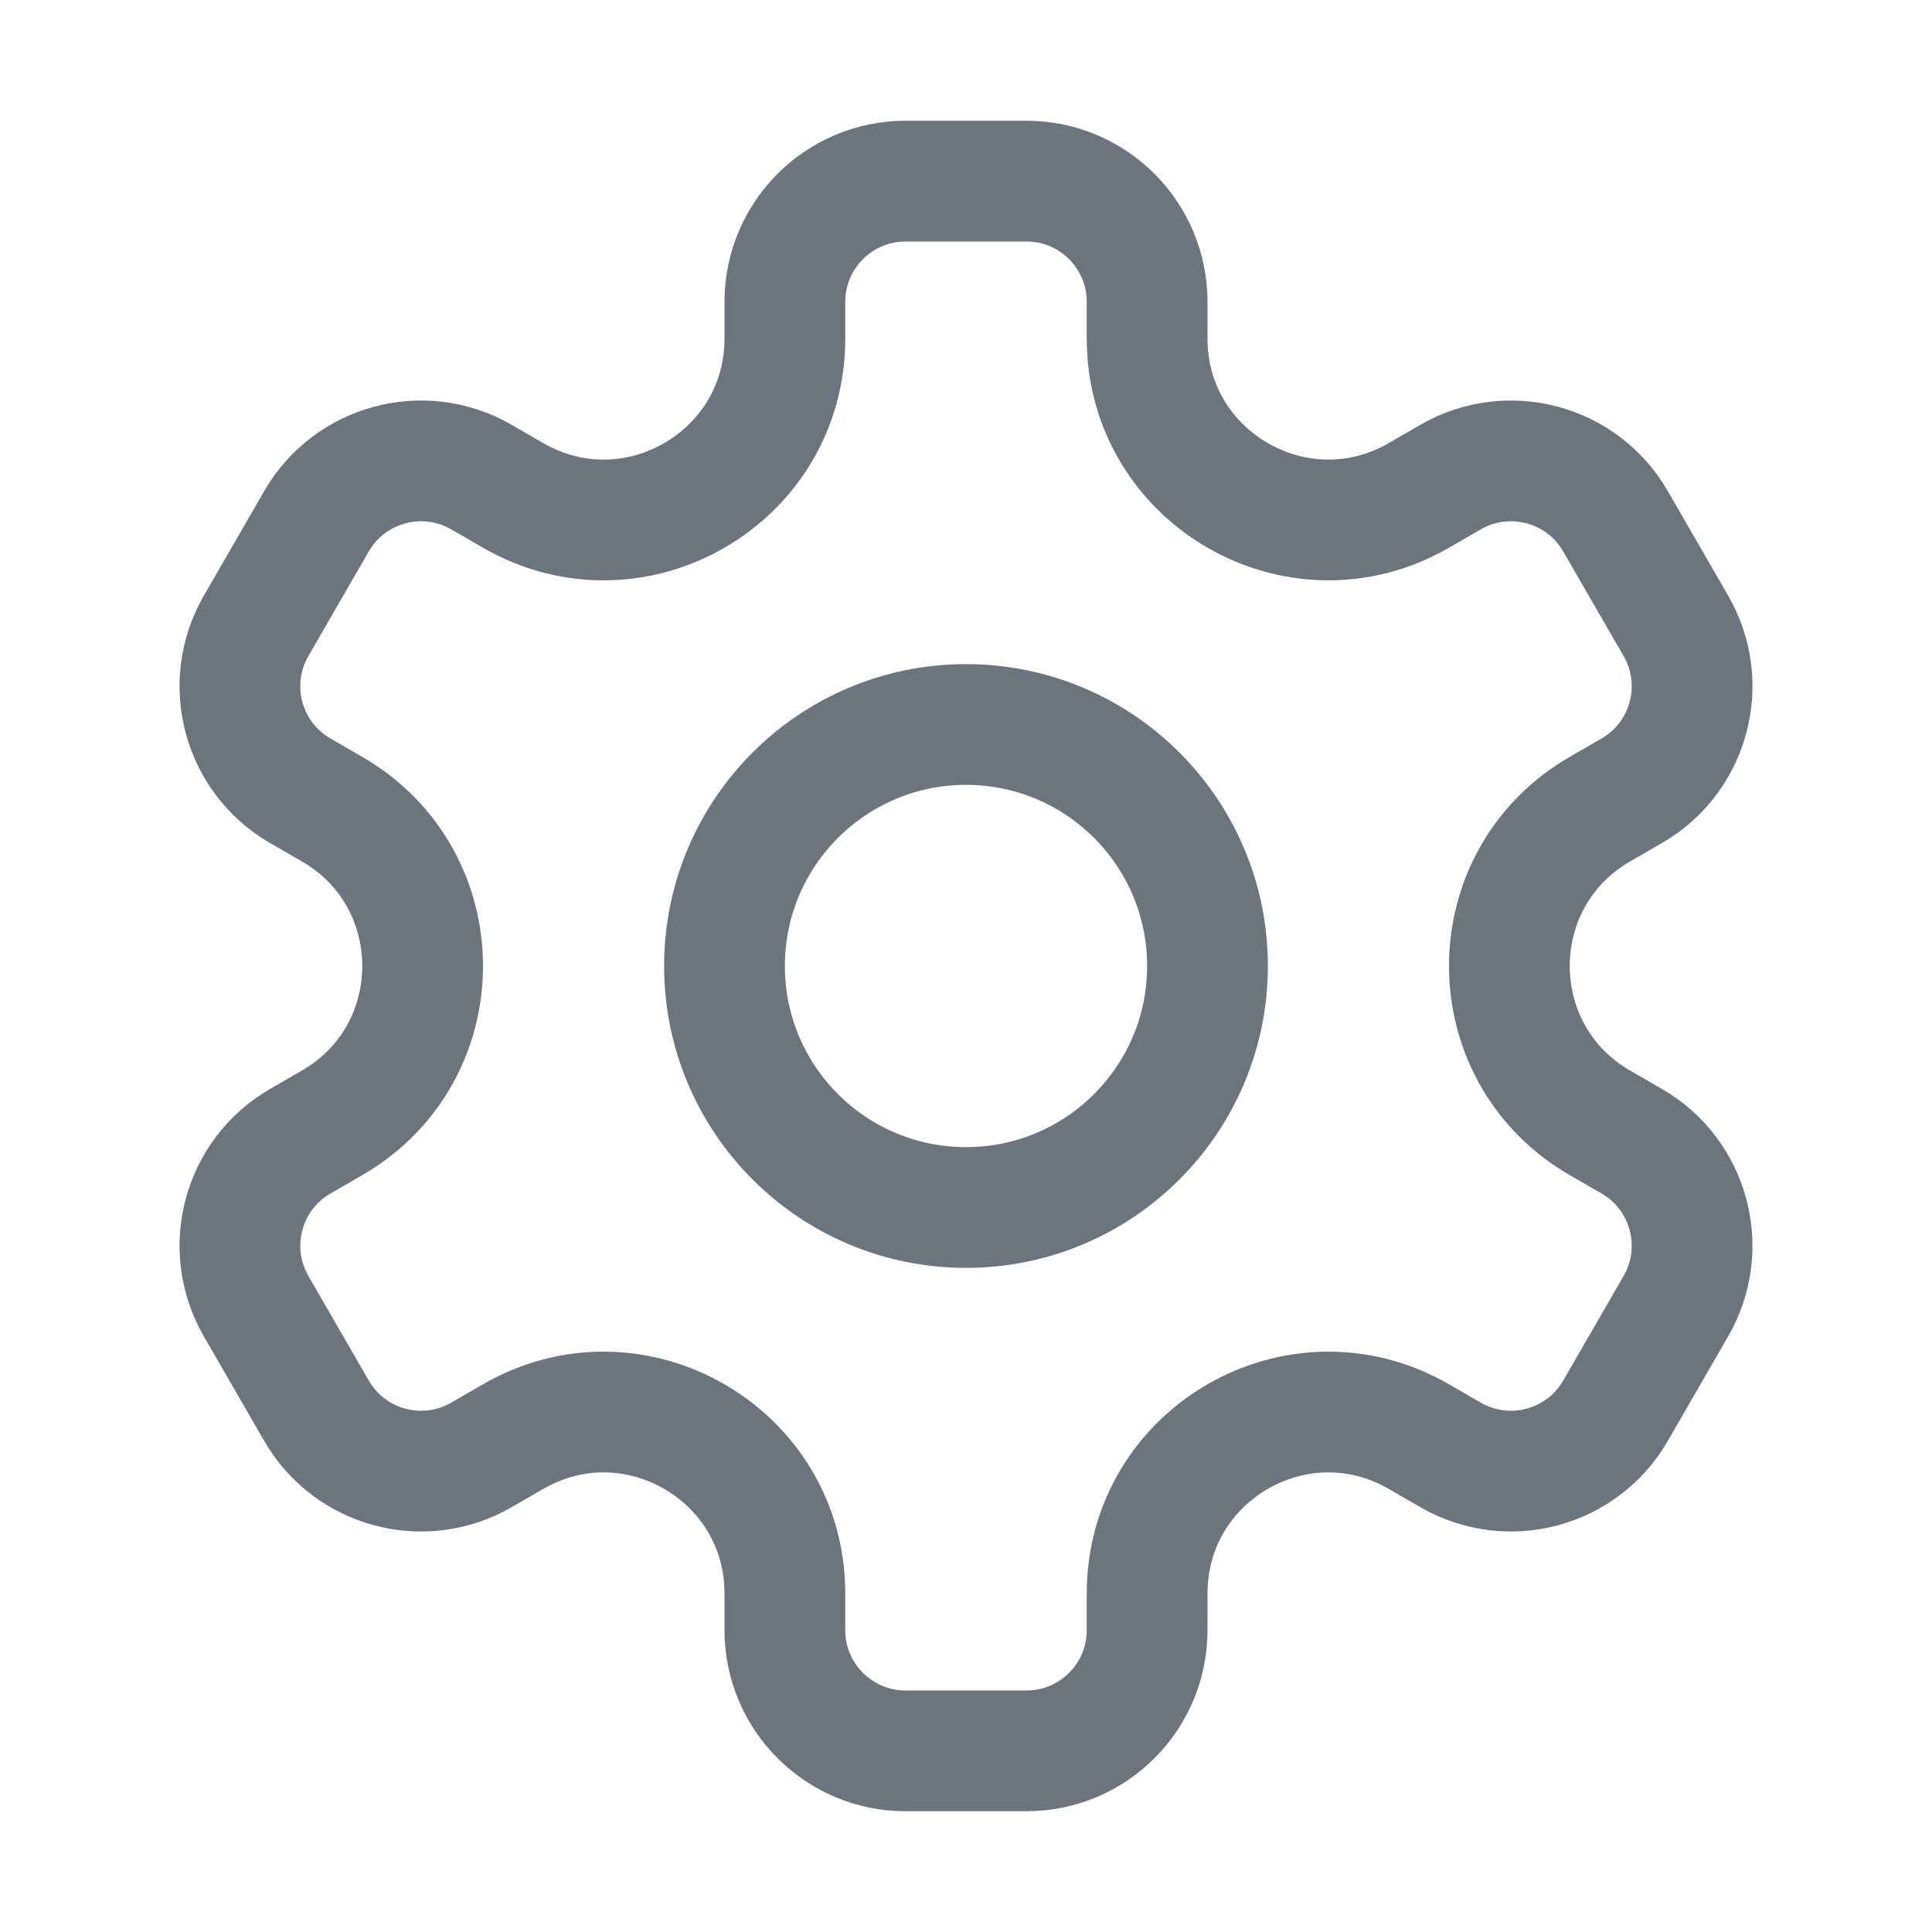
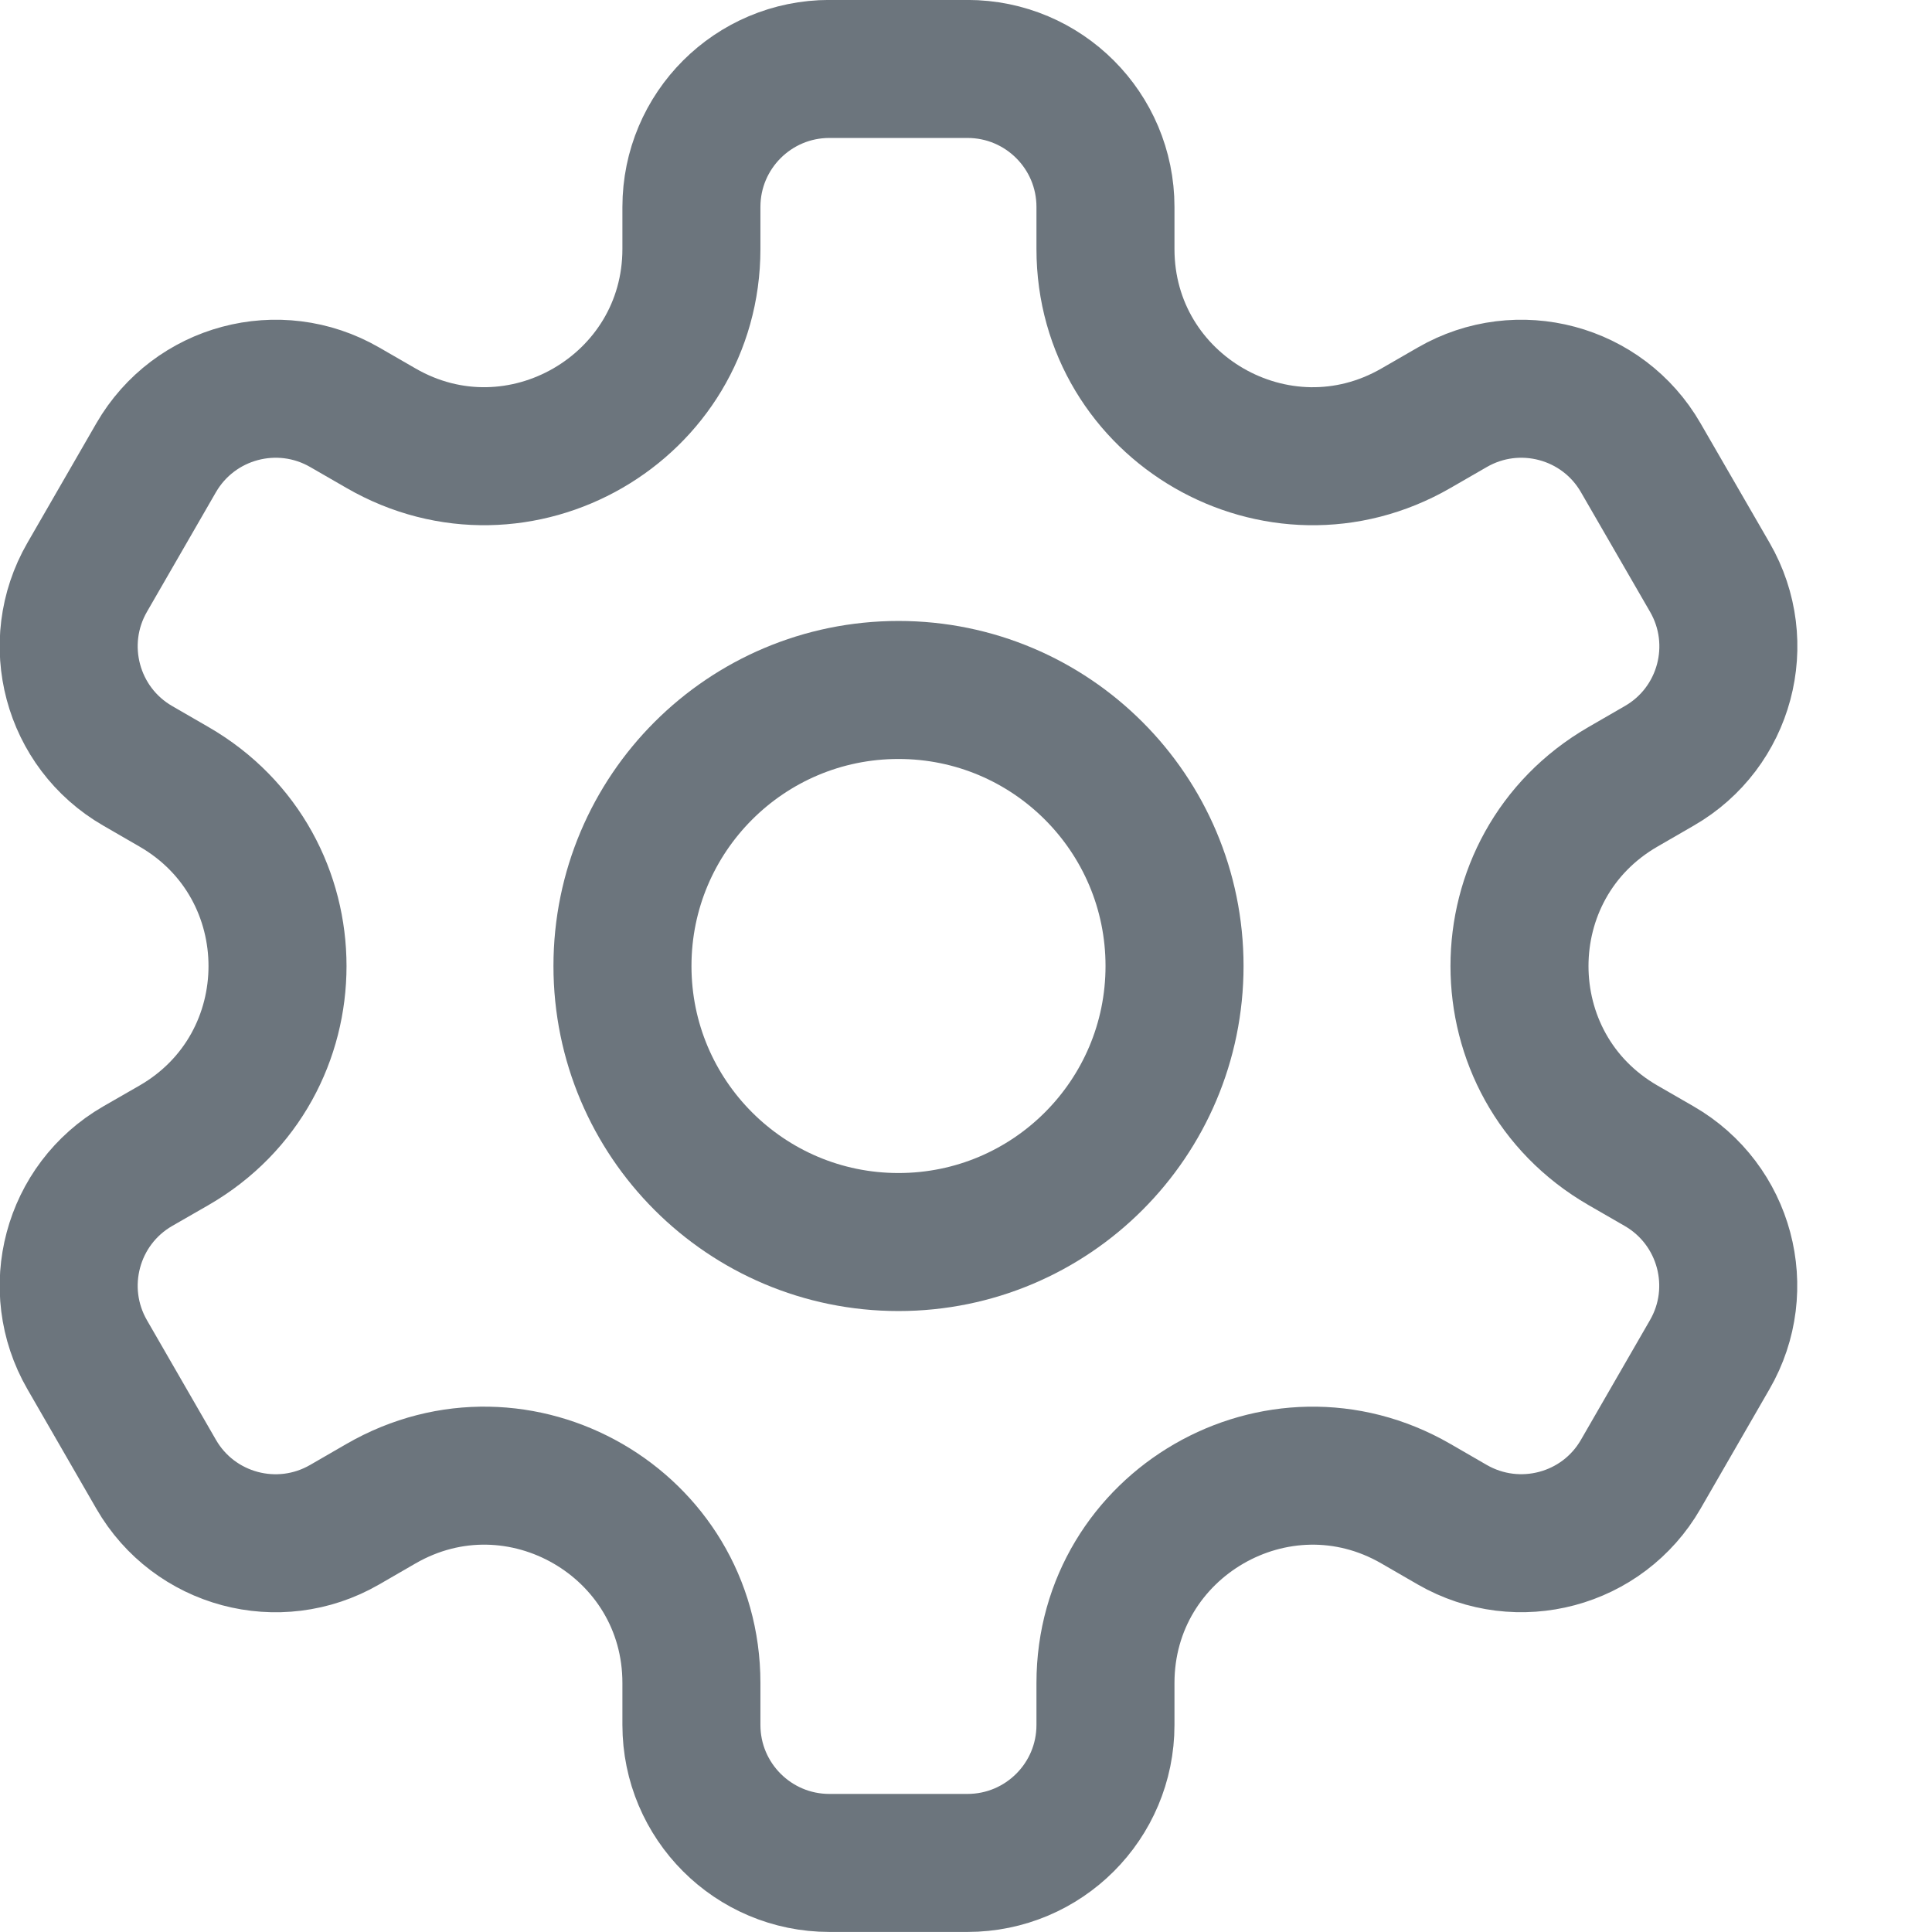
- <svg xmlns="http://www.w3.org/2000/svg" viewBox="0 0 32 32">
-   <circle cx="16" cy="16" fill="none" id="XMLID_224_" r="4" stroke="#6c757d" stroke-linecap="round" stroke-linejoin="round" stroke-miterlimit="10" stroke-width="2" />
-   <path d="M27.758,10.366l-1-1.732c-0.552-0.957-1.775-1.284-2.732-0.732L23.5,8.206C21.5,9.36,19,7.917,19,5.608V5c0-1.105-0.895-2-2-2h-2  c-1.105,0-2,0.895-2,2v0.608c0,2.309-2.5,3.753-4.5,2.598L7.974,7.902C7.017,7.35,5.794,7.677,5.242,8.634l-1,1.732  c-0.552,0.957-0.225,2.18,0.732,2.732L5.5,13.402c2,1.155,2,4.041,0,5.196l-0.526,0.304c-0.957,0.552-1.284,1.775-0.732,2.732  l1,1.732c0.552,0.957,1.775,1.284,2.732,0.732L8.5,23.794c2-1.155,4.5,0.289,4.5,2.598V27c0,1.105,0.895,2,2,2h2  c1.105,0,2-0.895,2-2v-0.608c0-2.309,2.5-3.753,4.5-2.598l0.526,0.304c0.957,0.552,2.18,0.225,2.732-0.732l1-1.732  c0.552-0.957,0.225-2.18-0.732-2.732L26.5,18.598c-2-1.155-2-4.041,0-5.196l0.526-0.304C27.983,12.546,28.311,11.323,27.758,10.366z  " fill="none" id="XMLID_242_" stroke="#6c757d" stroke-linecap="round" stroke-linejoin="round" stroke-miterlimit="10" stroke-width="2" />
+ <svg xmlns="http://www.w3.org/2000/svg" viewBox="0 0 16 16" fill="none" stroke="#6c757d" stroke-linecap="round" stroke-linejoin="round" stroke-miterlimit="10" stroke-width="1.143">
+   <circle cx="7.441" cy="8" r="2.286" />
+   <path d="M 14.16,4.781 13.588,3.791 C 13.273,3.244 12.574,3.057 12.027,3.373 L 11.727,3.546 C 10.584,4.206 9.155,3.381 9.155,2.062 V 1.714 c 0,-0.631 -0.511,-1.143 -1.143,-1.143 H 6.869 c -0.631,0 -1.143,0.511 -1.143,1.143 v 0.347 c 0,1.319 -1.429,2.145 -2.571,1.485 L 2.855,3.373 C 2.308,3.057 1.609,3.244 1.293,3.791 L 0.722,4.781 C 0.407,5.327 0.593,6.026 1.14,6.342 l 0.301,0.174 c 1.143,0.66 1.143,2.309 0,2.969 L 1.14,9.658 C 0.593,9.974 0.407,10.673 0.722,11.219 l 0.571,0.99 c 0.315,0.547 1.014,0.734 1.561,0.418 l 0.301,-0.174 c 1.143,-0.66 2.571,0.165 2.571,1.485 v 0.347 c 0,0.631 0.511,1.143 1.143,1.143 H 8.012 c 0.631,0 1.143,-0.511 1.143,-1.143 v -0.347 c 0,-1.319 1.429,-2.145 2.571,-1.485 l 0.301,0.174 c 0.547,0.315 1.246,0.129 1.561,-0.418 l 0.571,-0.99 C 14.475,10.673 14.288,9.974 13.741,9.658 L 13.441,9.485 c -1.143,-0.66 -1.143,-2.309 0,-2.969 l 0.301,-0.174 c 0.547,-0.315 0.734,-1.014 0.418,-1.561 z" />
</svg>
